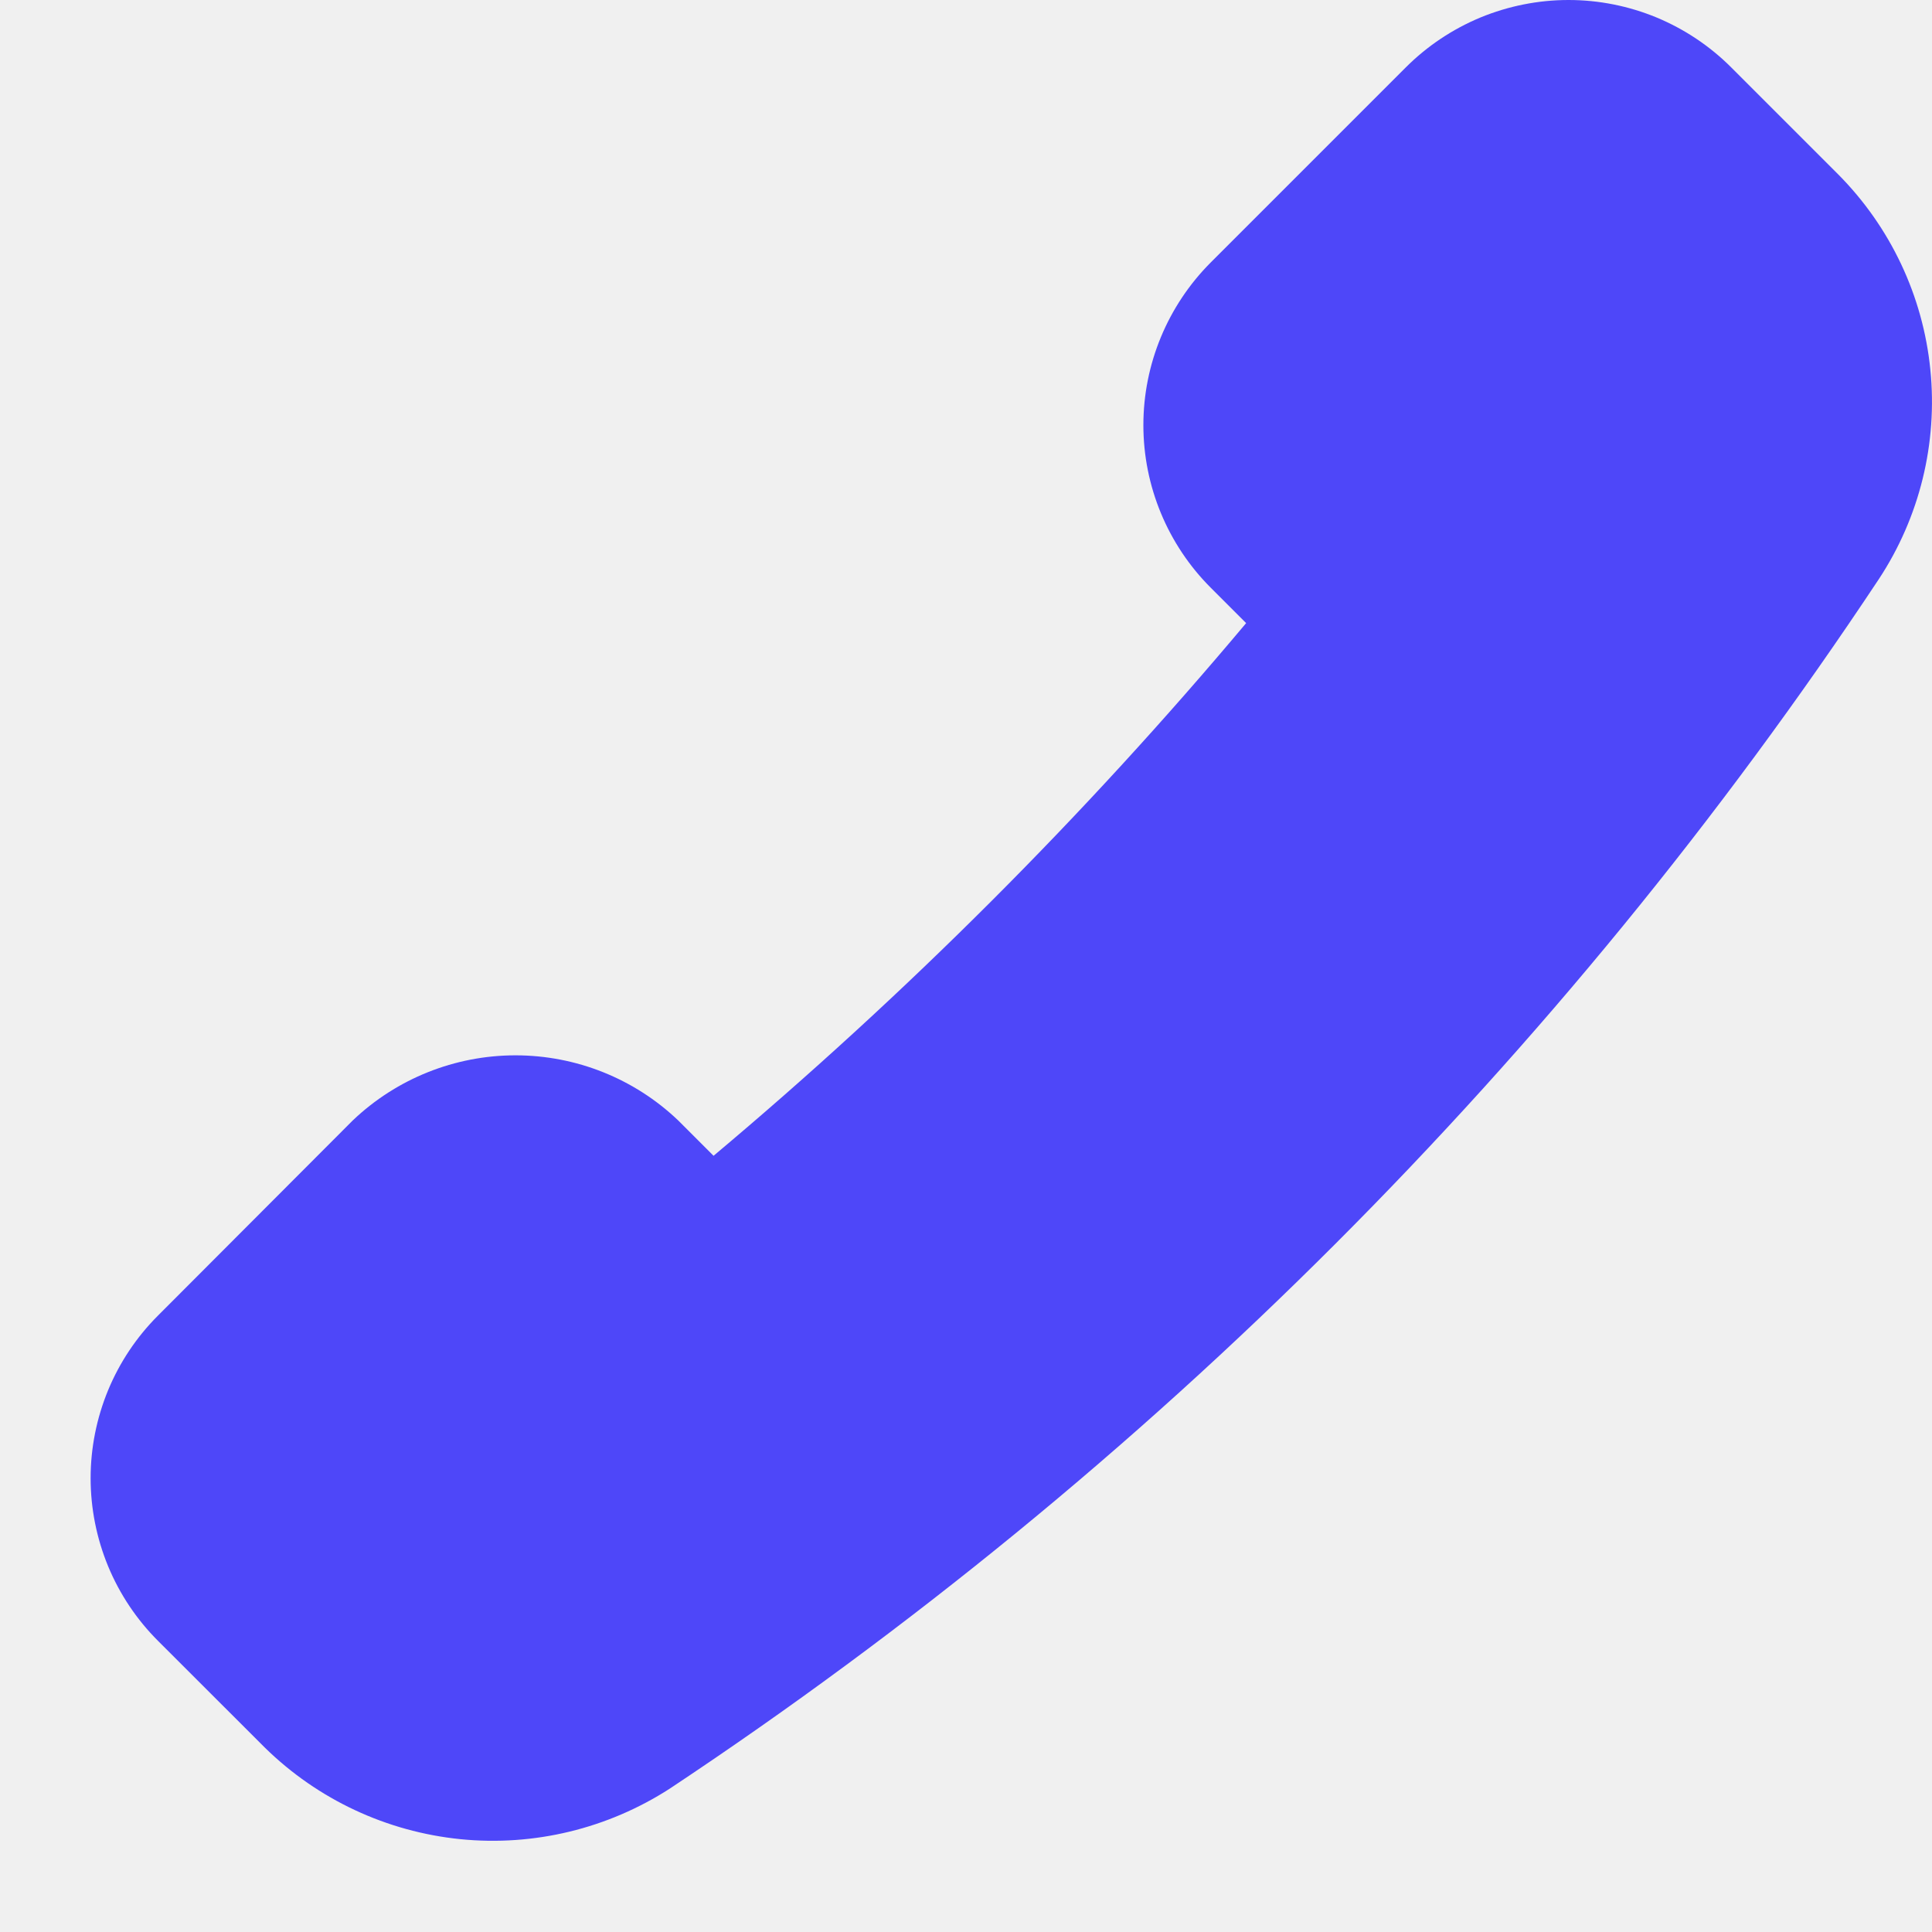
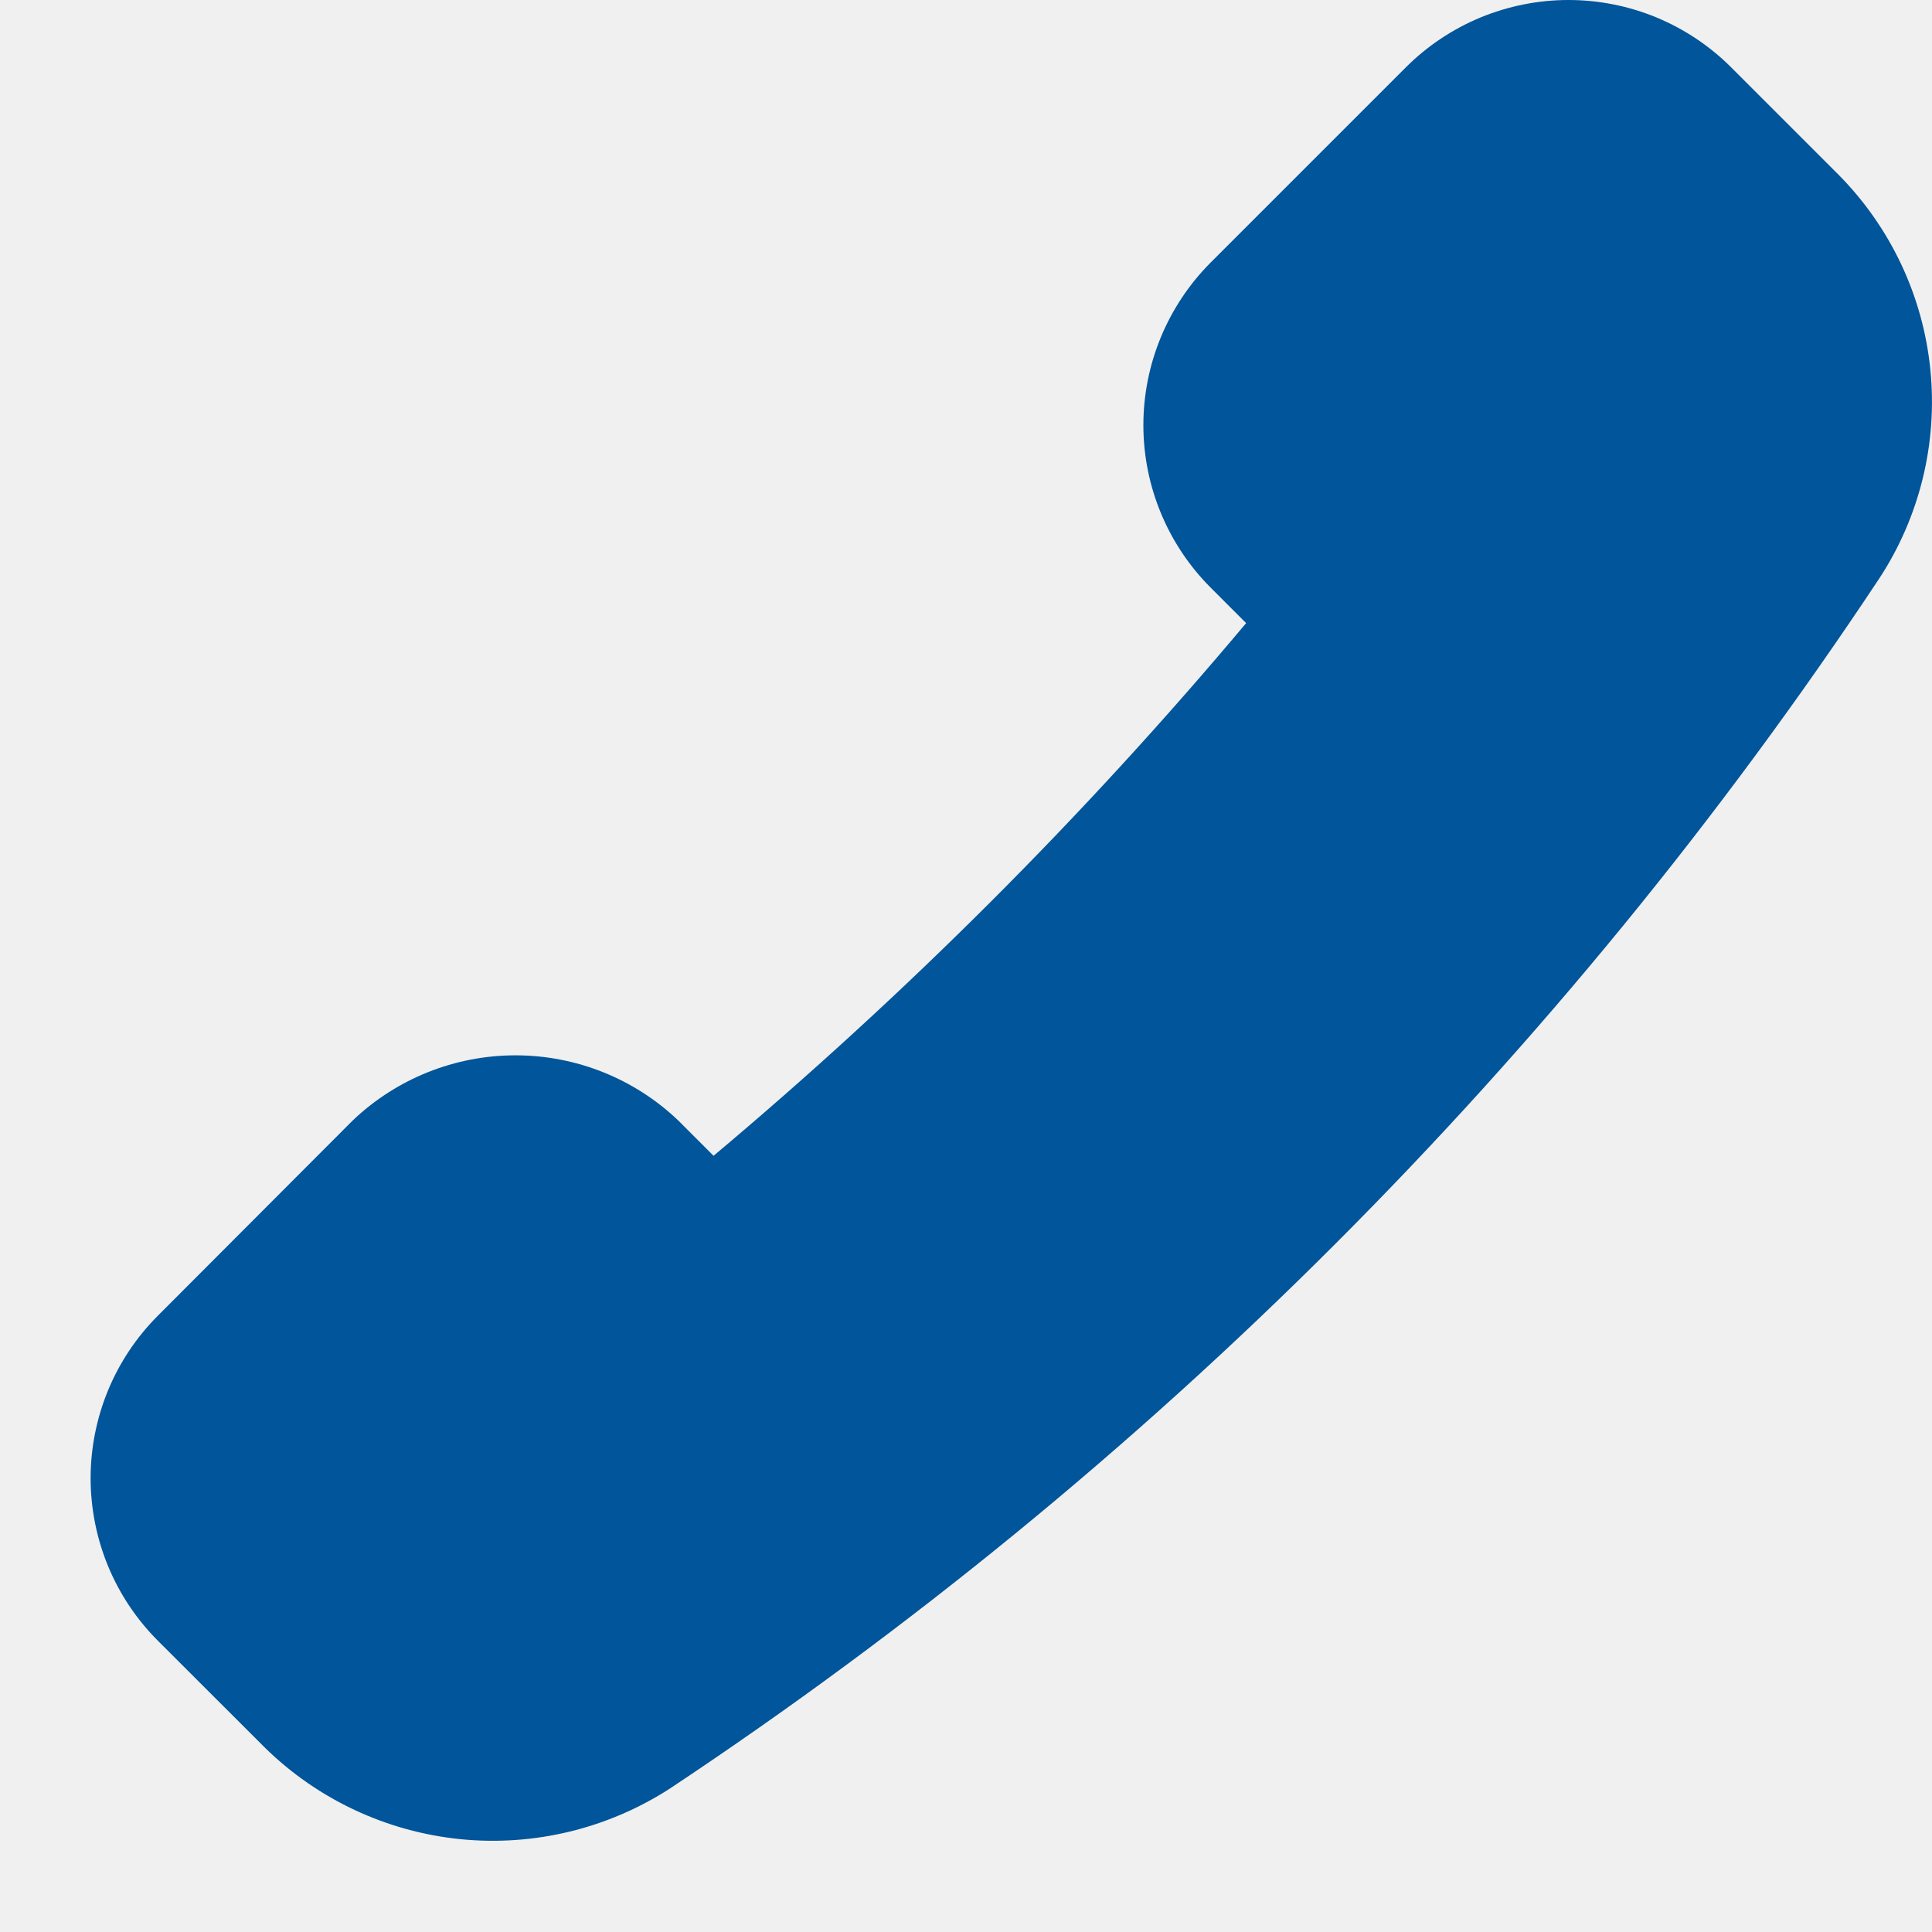
<svg xmlns="http://www.w3.org/2000/svg" width="21" height="21" viewBox="0 0 21 21" fill="none">
-   <g clip-path="url(#clip0_0_118)">
-     <path d="M3.835 12.178C4.312 11.724 4.945 11.471 5.603 11.471C6.262 11.471 6.895 11.724 7.371 12.178L7.756 12.563C9.85 10.805 11.787 8.868 13.545 6.773L13.16 6.388C12.692 5.92 12.428 5.284 12.428 4.621C12.428 3.958 12.692 3.322 13.16 2.853L15.281 0.732C15.513 0.5 15.789 0.316 16.092 0.19C16.396 0.065 16.721 0 17.049 0C17.378 0 17.703 0.065 18.006 0.19C18.309 0.316 18.585 0.5 18.817 0.732L19.98 1.895C20.548 2.467 20.902 3.216 20.982 4.017C21.063 4.818 20.865 5.623 20.422 6.295C16.963 11.51 12.495 15.979 7.281 19.441C6.606 19.877 5.803 20.071 5.004 19.991C4.204 19.91 3.456 19.561 2.881 18.998L1.717 17.835C1.485 17.603 1.301 17.328 1.175 17.024C1.05 16.721 0.985 16.396 0.985 16.067C0.985 15.739 1.05 15.414 1.175 15.111C1.301 14.807 1.485 14.532 1.717 14.3L3.835 12.178Z" fill="#4E47F9" />
+   <g clip-path="url(#clip0_24_260)">
+     <path d="M3.835 12.178C4.312 11.724 4.945 11.471 5.603 11.471C6.262 11.471 6.895 11.724 7.371 12.178L7.756 12.563C9.85 10.805 11.787 8.868 13.545 6.773L13.16 6.388C12.692 5.92 12.428 5.284 12.428 4.621C12.428 3.958 12.692 3.322 13.16 2.853L15.281 0.732C15.513 0.5 15.789 0.316 16.092 0.19C16.396 0.065 16.721 0 17.049 0C17.378 0 17.703 0.065 18.006 0.19C18.309 0.316 18.585 0.5 18.817 0.732L19.98 1.895C20.548 2.467 20.902 3.216 20.982 4.017C21.063 4.818 20.865 5.623 20.422 6.295C16.963 11.51 12.495 15.979 7.281 19.441C6.606 19.877 5.803 20.071 5.004 19.991C4.204 19.91 3.456 19.561 2.881 18.998L1.717 17.835C1.485 17.603 1.301 17.328 1.175 17.024C1.05 16.721 0.985 16.396 0.985 16.067C0.985 15.739 1.05 15.414 1.175 15.111C1.301 14.807 1.485 14.532 1.717 14.3L3.835 12.178Z" fill="#01559A" />
  </g>
  <defs>
-     <clipPath id="clip0_0_118">
+     <clipPath id="clip0_24_260">
      <rect width="21" height="21" fill="white" transform="matrix(-1 0 0 1 21 0)" />
    </clipPath>
  </defs>
</svg>
